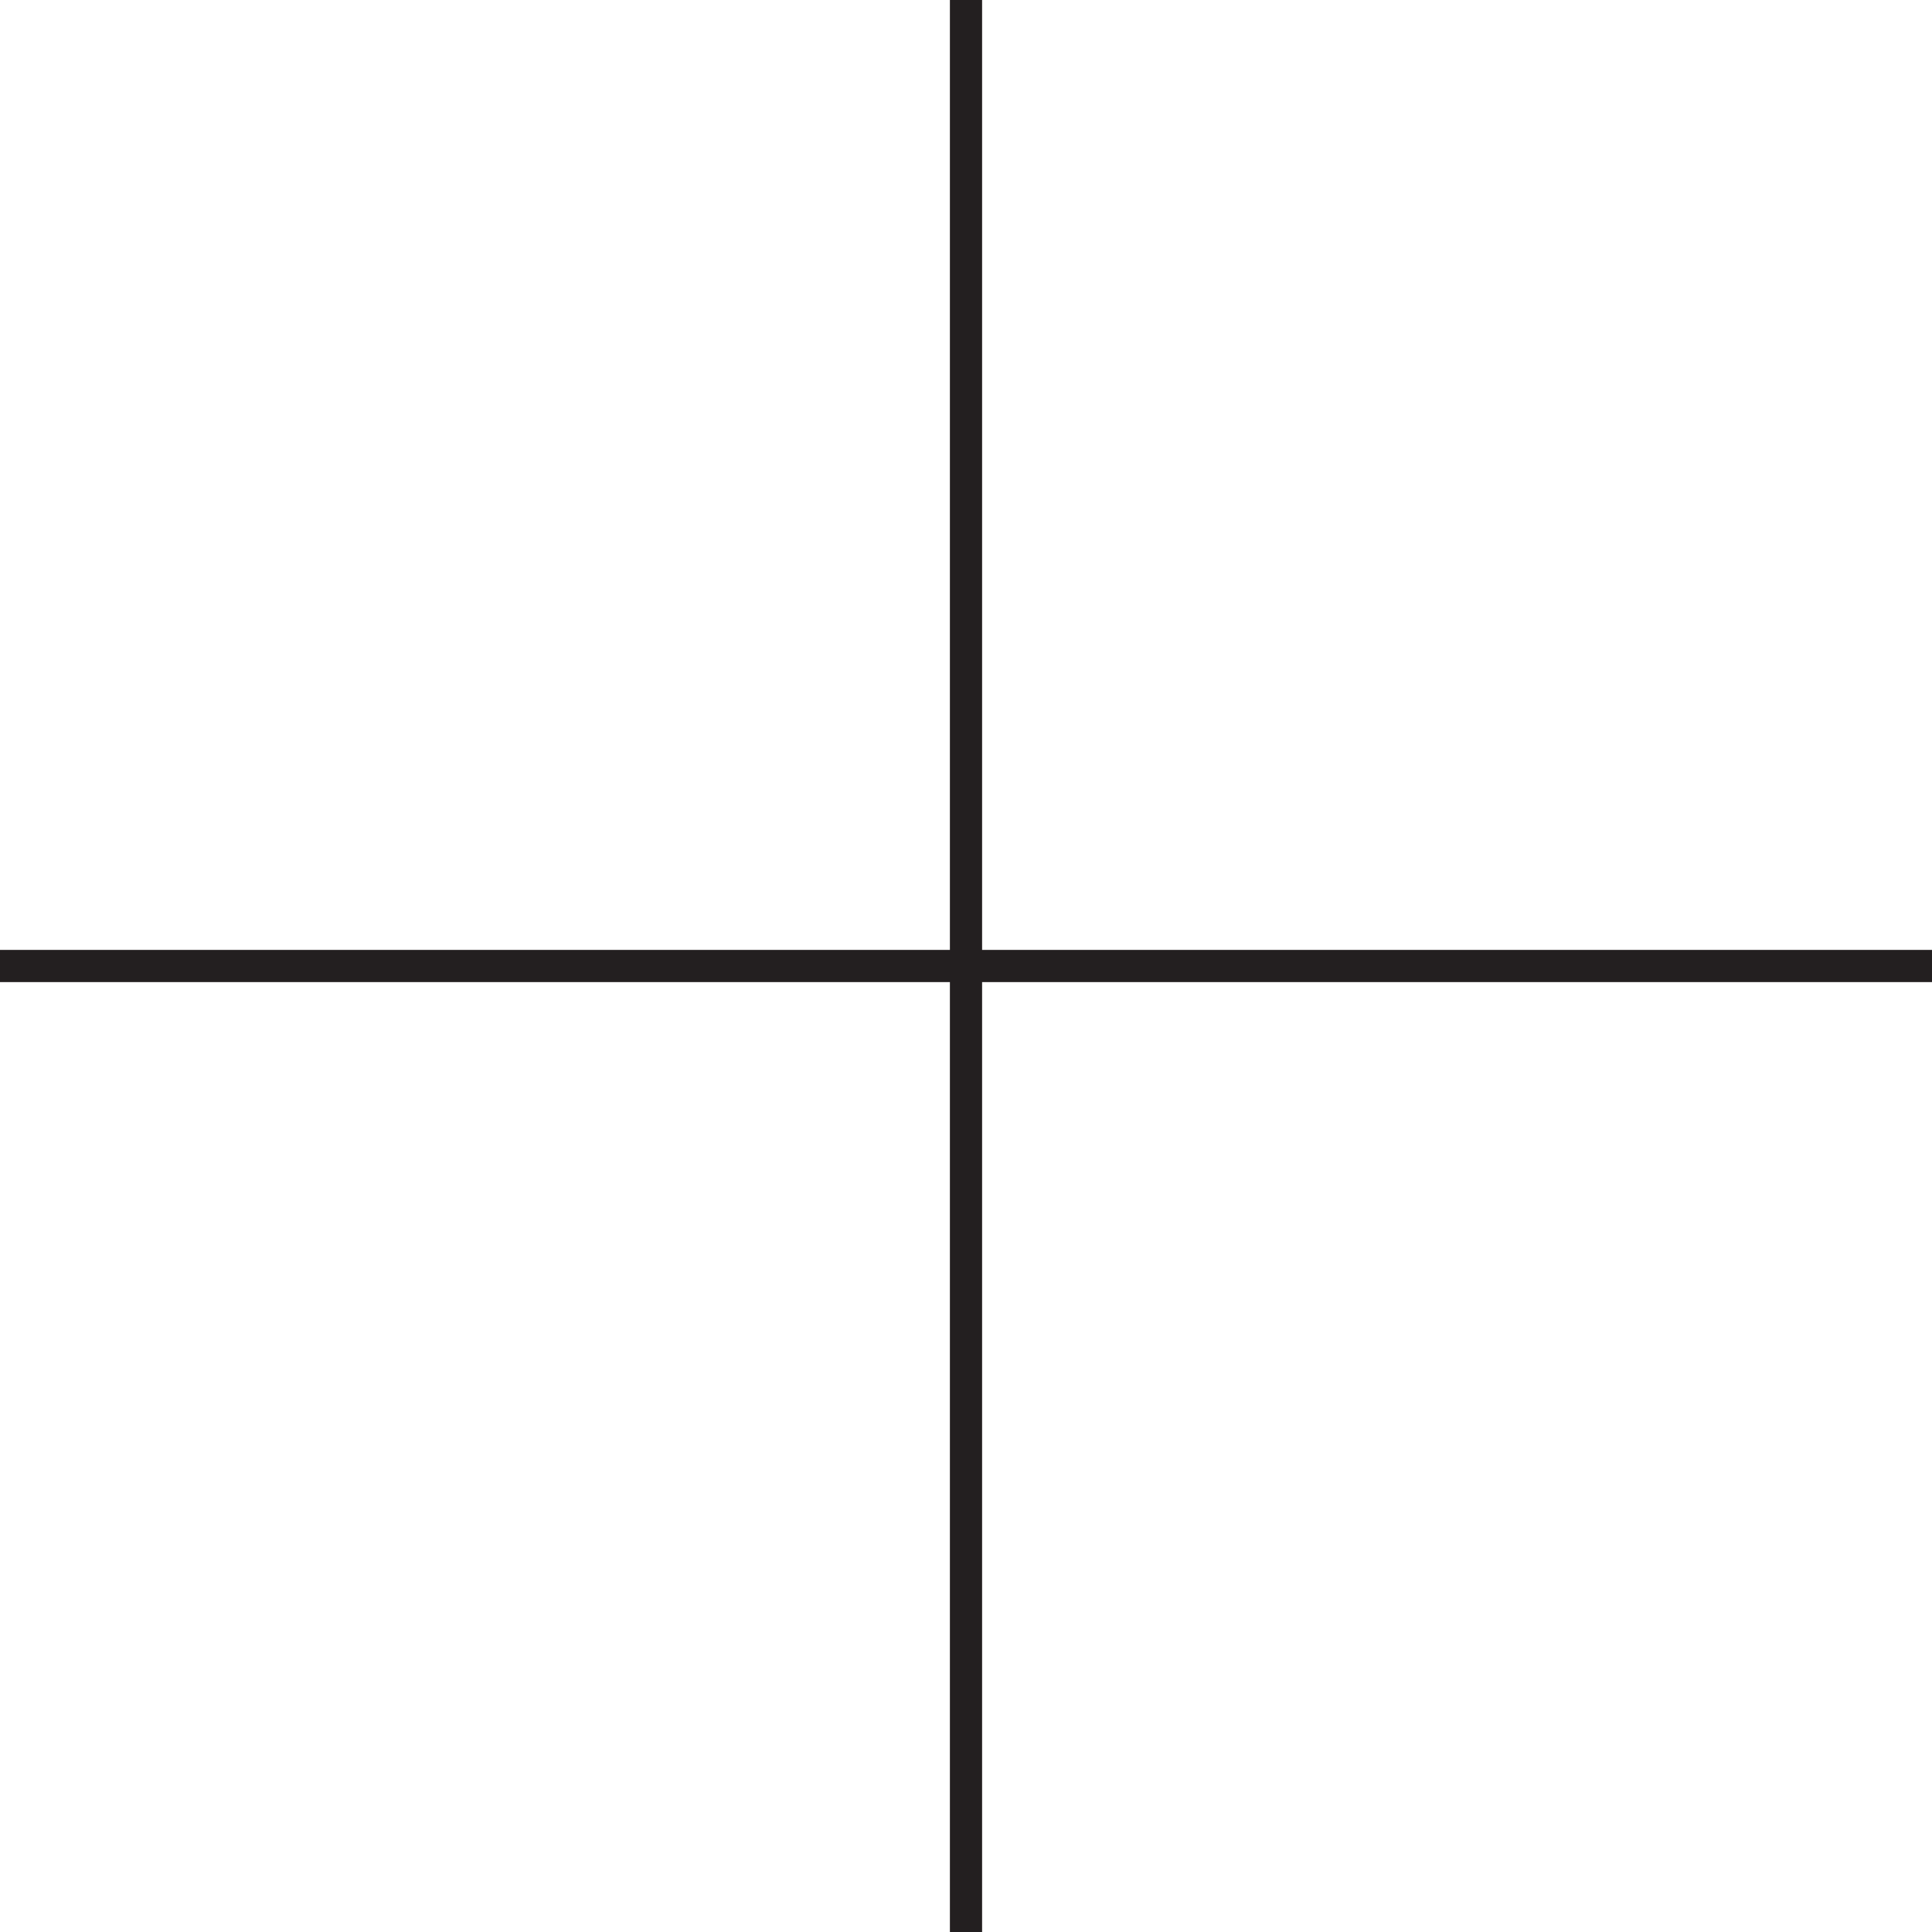
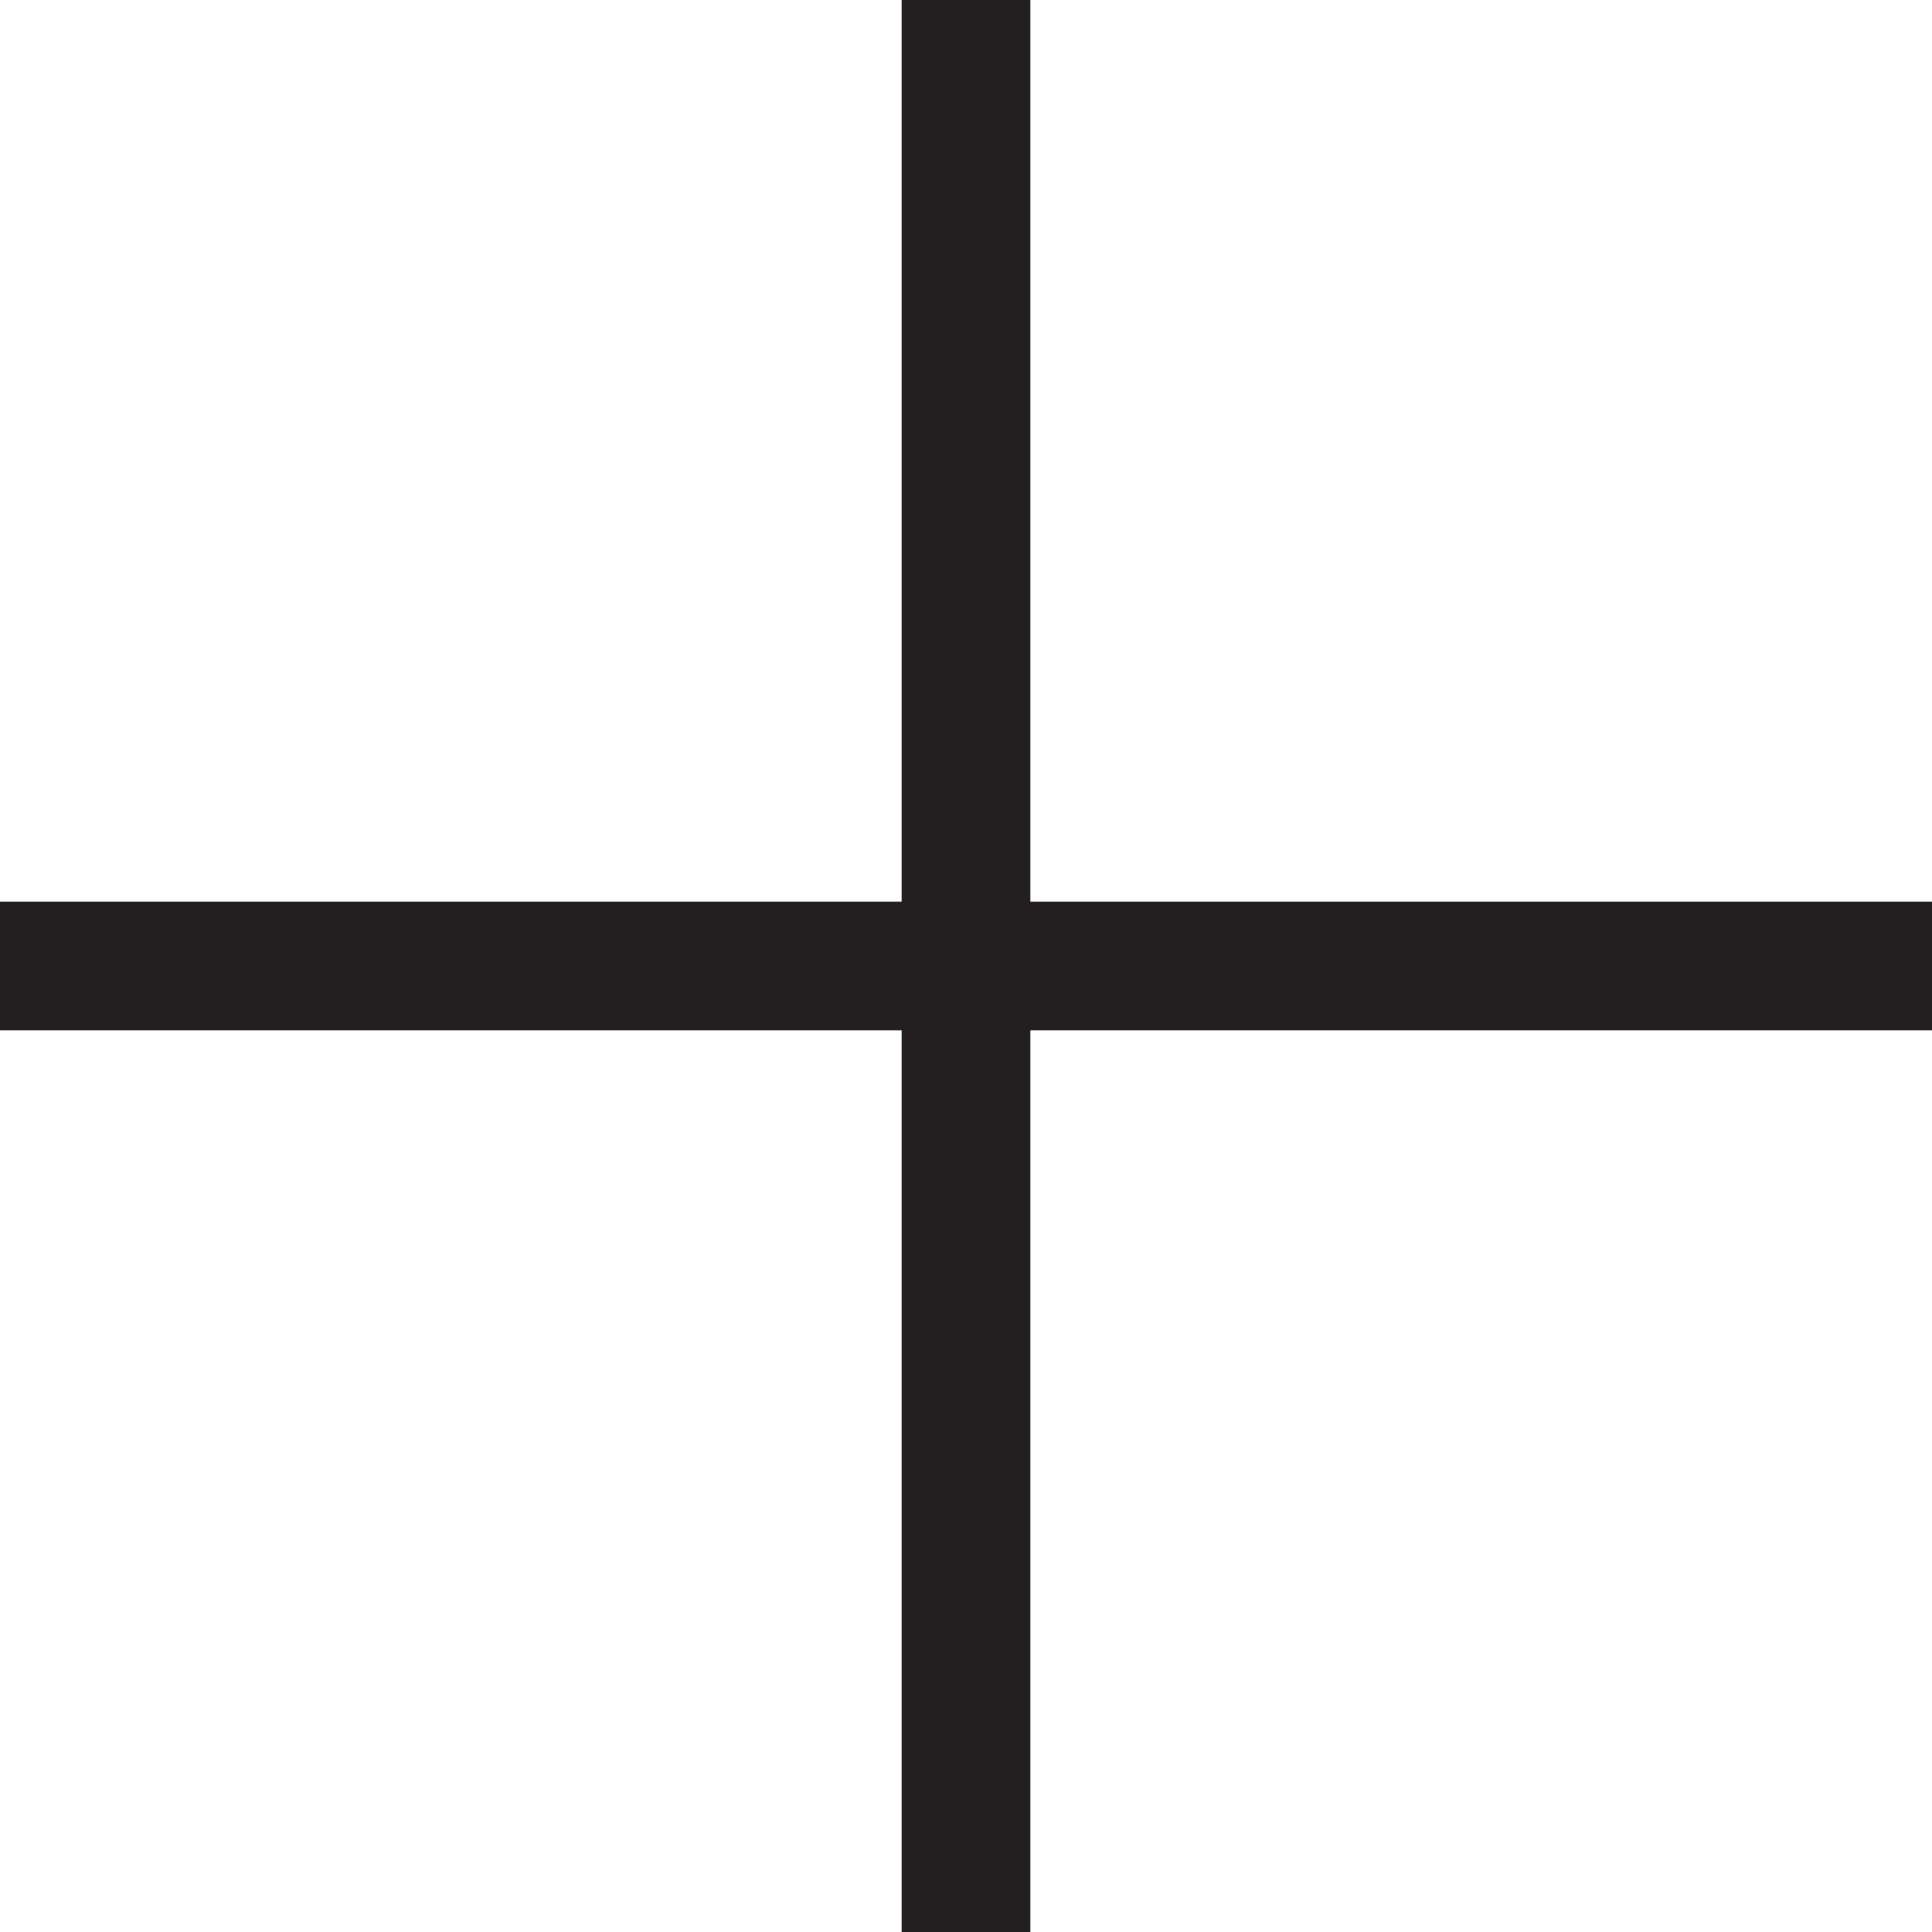
- <svg xmlns="http://www.w3.org/2000/svg" version="1.1" id="Layer_1" x="0px" y="0px" viewBox="0 0 60 60" style="enable-background:new 0 0 60 60;" xml:space="preserve">
-   <style type="text/css">
-     .st0 {
-       fill: #231F20;
-     }
-   </style>
-   <polygon class="st0" points="60,29.5 30.5,29.5 30.5,0 29.5,0 29.5,29.5 0,29.5 0,30.5 29.5,30.5 29.5,60 30.5,60 30.5,30.5   60,30.5 " />
+ <svg xmlns="http://www.w3.org/2000/svg" width="31" height="31" id="Layer_1" viewBox="0 0 30 30">
+   <style>
+         .st0{fill:#231f20}
+     </style>
+   <path d="M30 14H16V0h-2v14H0v2h14v14h2V16h14z" class="st0" />
</svg>
